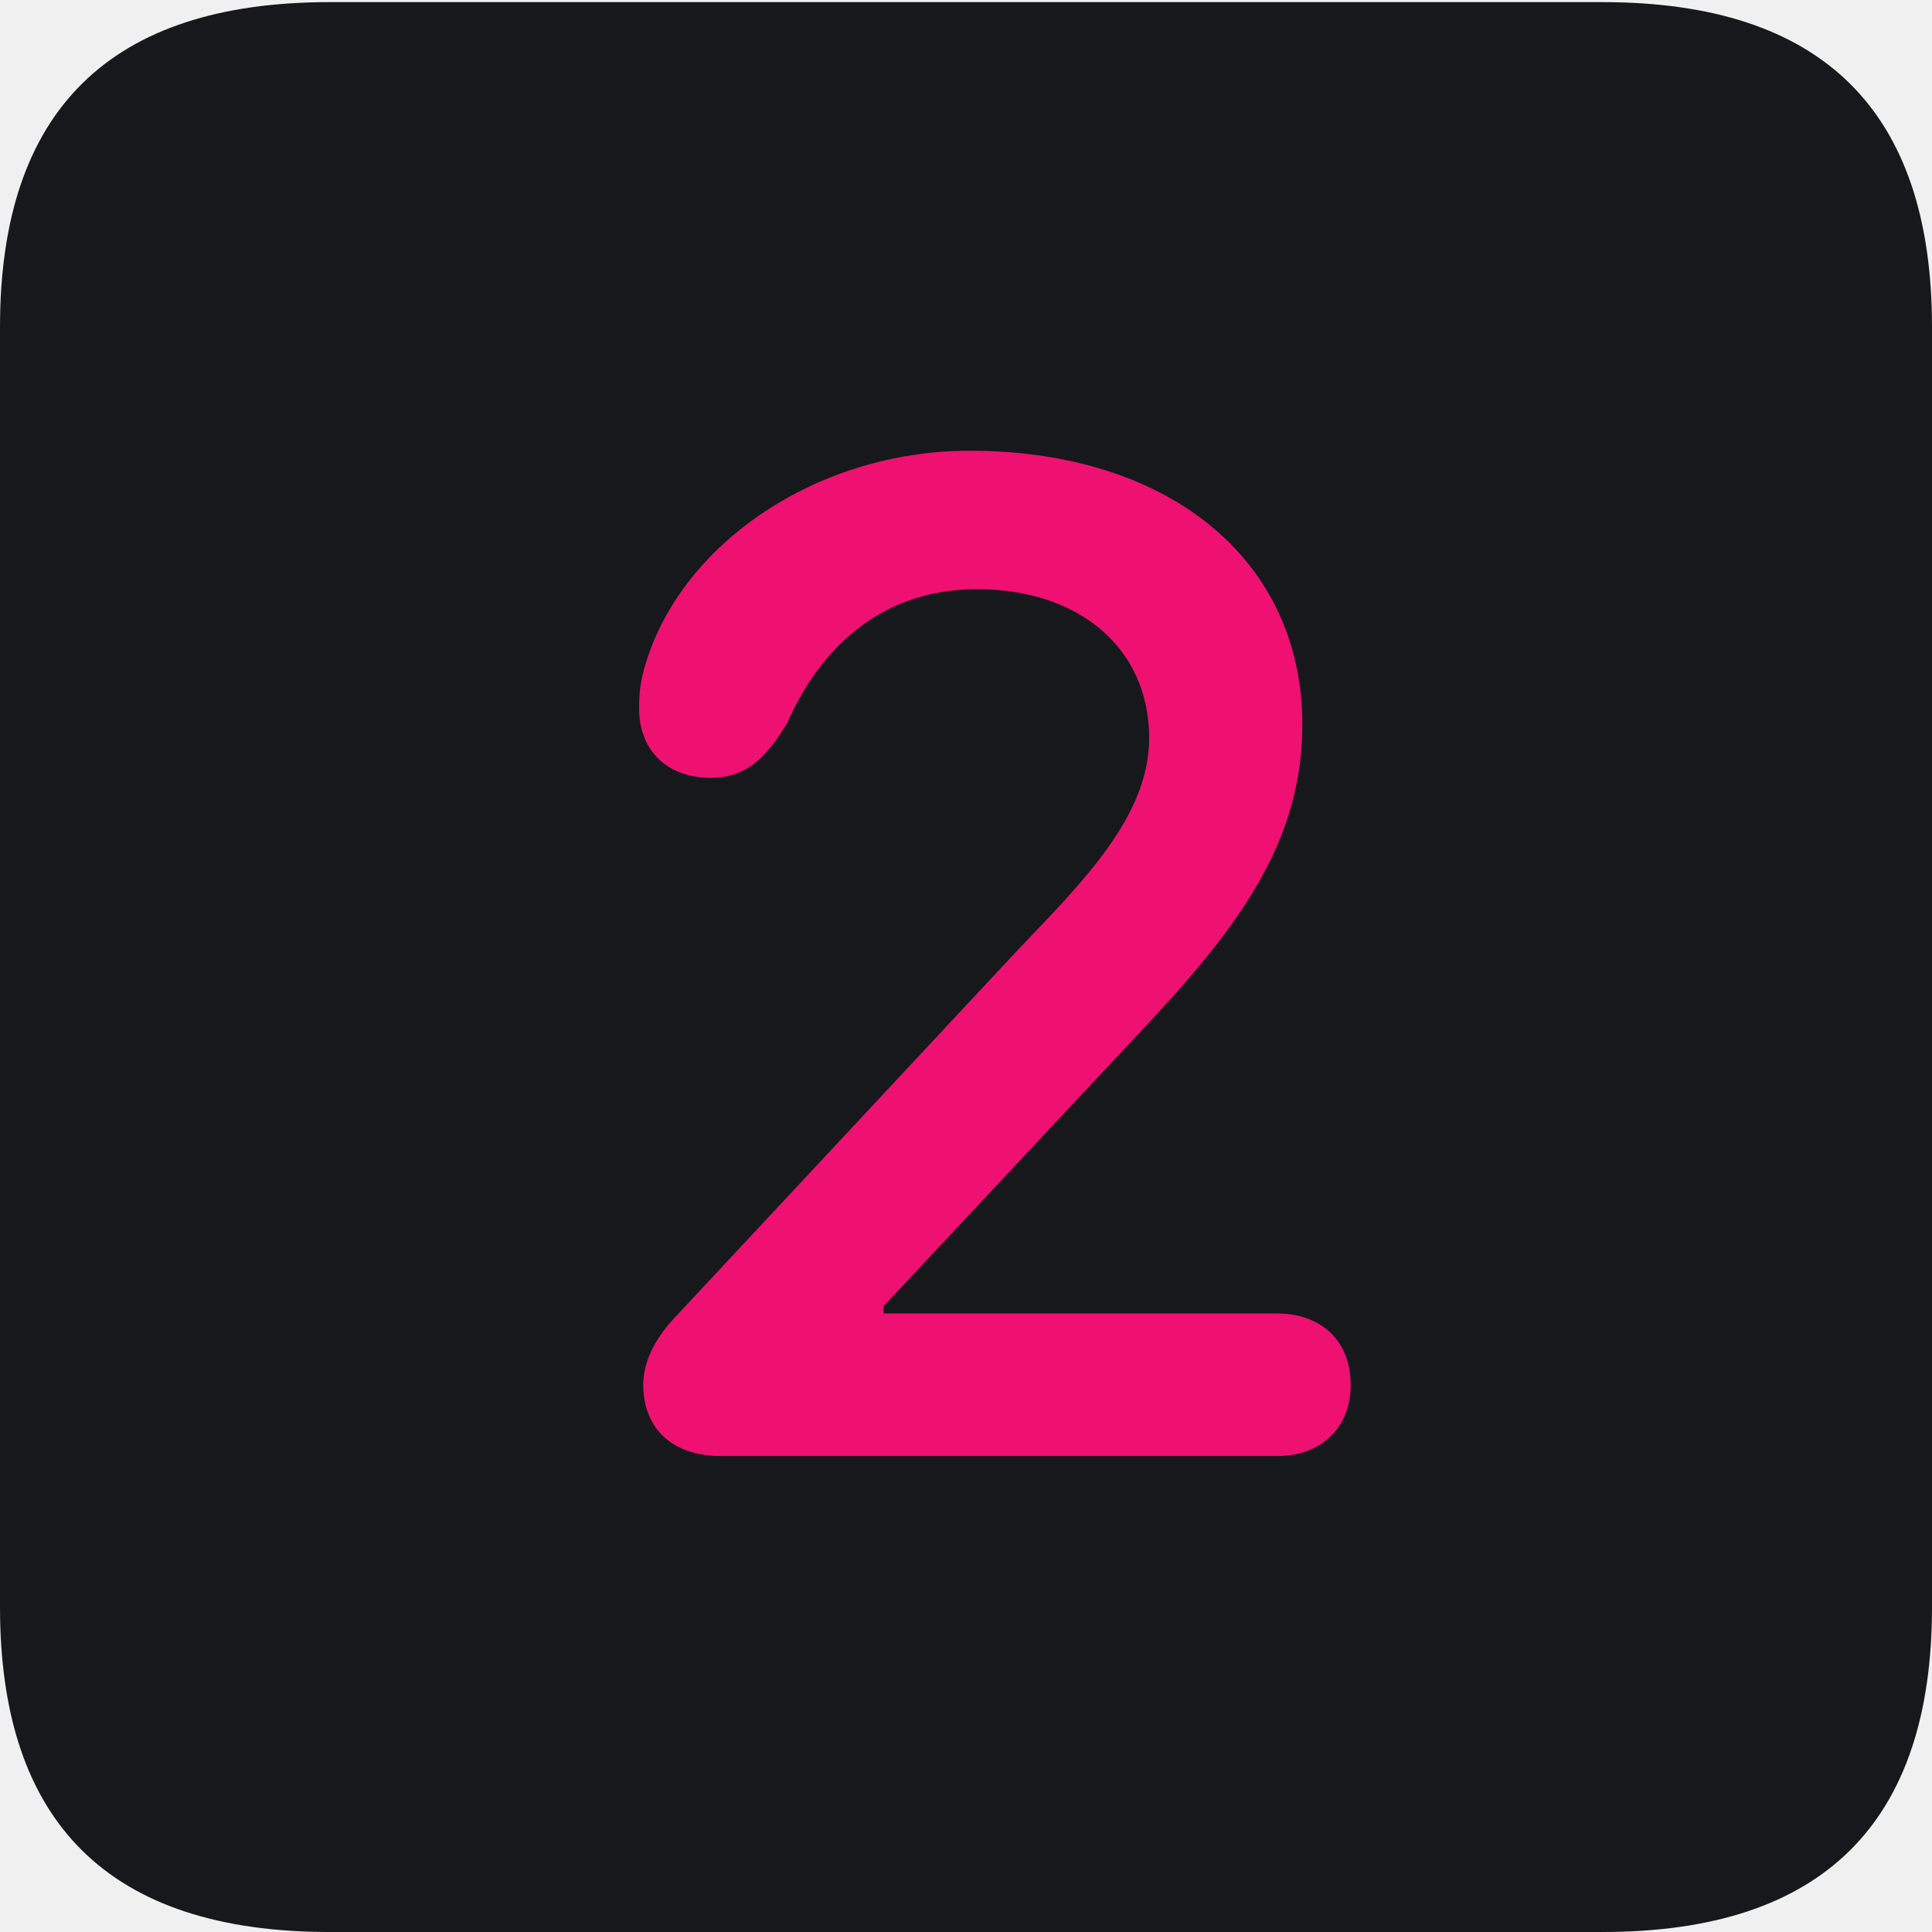
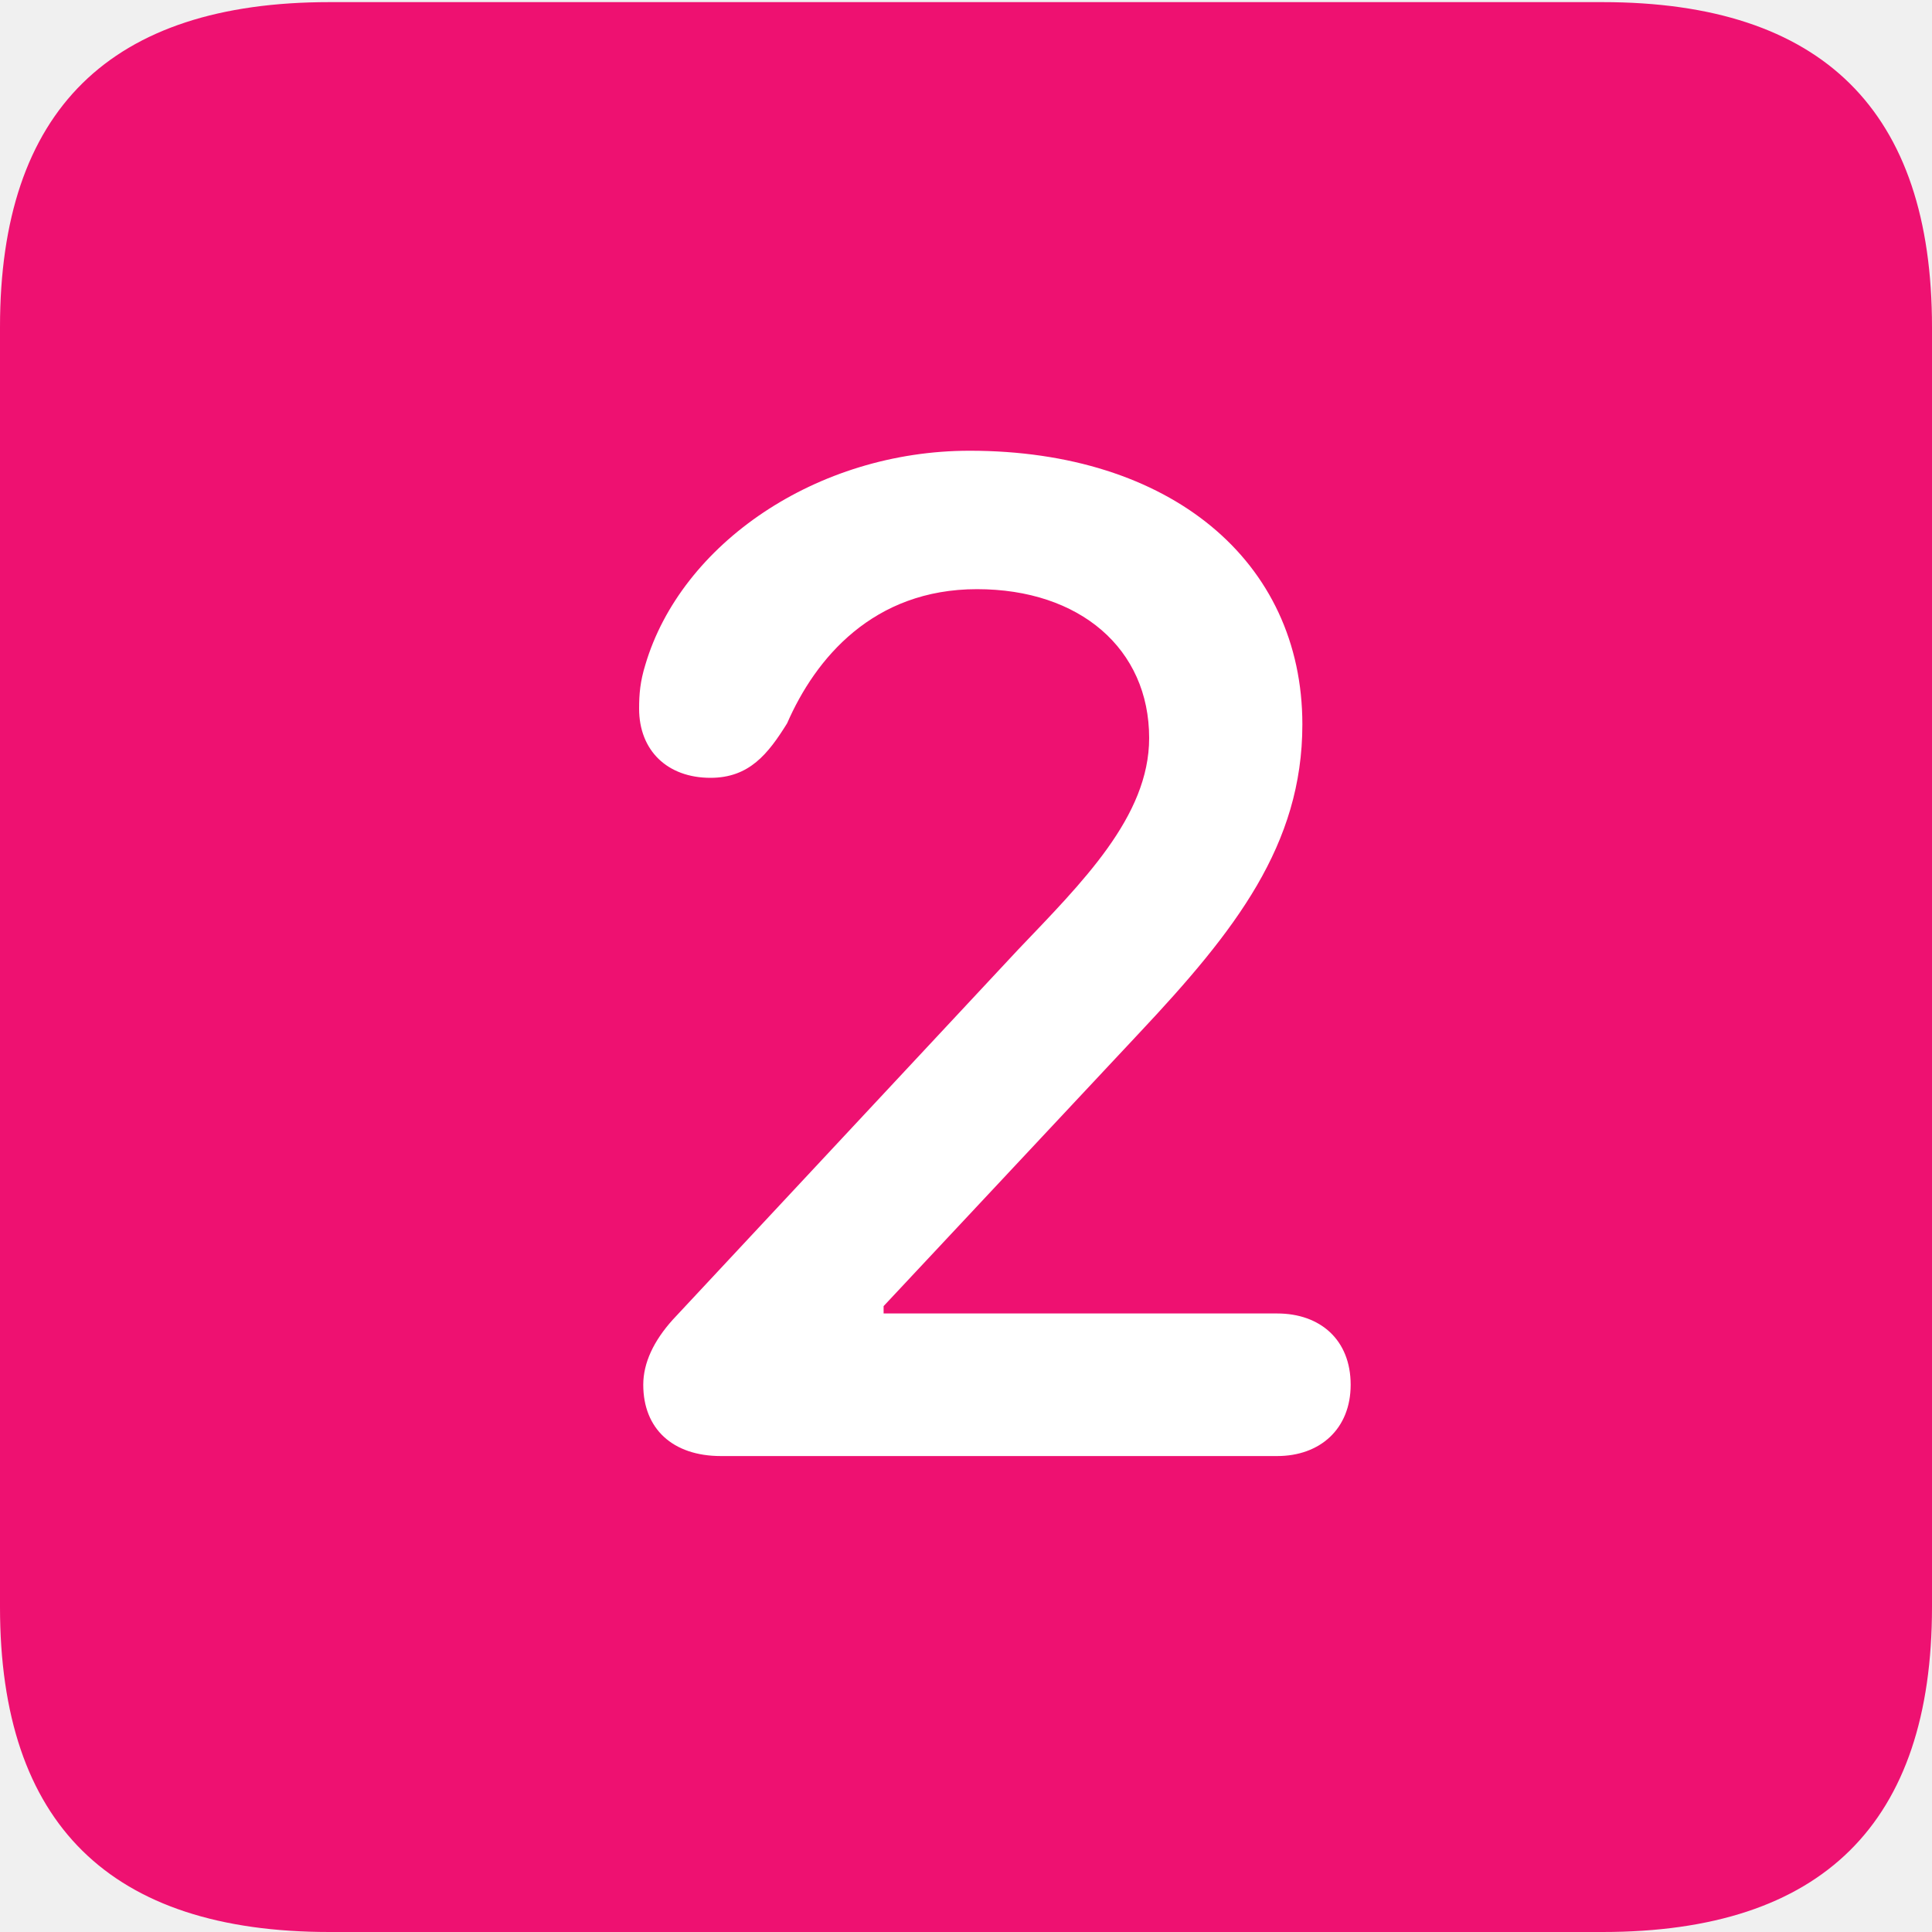
<svg xmlns="http://www.w3.org/2000/svg" width="20" height="20" viewBox="0 0 20 20" fill="none">
-   <path d="M3.411 20H16.589C18.87 20 20 18.871 20 16.636V3.386C20 1.15 18.87 0.022 16.589 0.022H3.411C1.141 0.022 0 1.139 0 3.386V16.636C0 18.882 1.141 20 3.411 20Z" fill="#17181C" />
-   <path d="M7.463 15.073C6.964 15.073 6.659 14.791 6.659 14.335C6.659 14.107 6.768 13.88 6.964 13.662L10.538 9.832C11.2 9.137 11.896 8.454 11.896 7.64C11.896 6.717 11.179 6.099 10.114 6.099C9.039 6.099 8.441 6.815 8.148 7.488C7.952 7.803 7.757 8.052 7.355 8.052C6.909 8.052 6.616 7.77 6.616 7.336C6.616 7.184 6.627 7.054 6.681 6.88C7.051 5.632 8.452 4.666 10.038 4.666C12.113 4.666 13.482 5.806 13.482 7.499C13.482 8.747 12.787 9.636 11.798 10.689L9.147 13.521V13.597H13.221C13.666 13.597 13.982 13.869 13.982 14.335C13.982 14.791 13.666 15.073 13.221 15.073H7.463Z" fill="#EE1171" />
+   <path d="M3.411 20H16.589C18.87 20 20 18.871 20 16.636V3.386C20 1.15 18.87 0.022 16.589 0.022H3.411C1.141 0.022 0 1.139 0 3.386V16.636C0 18.882 1.141 20 3.411 20Z" fill="#EE1171" />
+   <path d="M7.463 15.073C6.964 15.073 6.659 14.791 6.659 14.335C6.659 14.107 6.768 13.88 6.964 13.662L10.538 9.832C11.2 9.137 11.896 8.454 11.896 7.64C11.896 6.717 11.179 6.099 10.114 6.099C9.039 6.099 8.441 6.815 8.148 7.488C7.952 7.803 7.757 8.052 7.355 8.052C6.909 8.052 6.616 7.77 6.616 7.336C6.616 7.184 6.627 7.054 6.681 6.88C7.051 5.632 8.452 4.666 10.038 4.666C12.113 4.666 13.482 5.806 13.482 7.499C13.482 8.747 12.787 9.636 11.798 10.689L9.147 13.521V13.597H13.221C13.666 13.597 13.982 13.869 13.982 14.335C13.982 14.791 13.666 15.073 13.221 15.073H7.463Z" fill="#ffffff" />
</svg>
